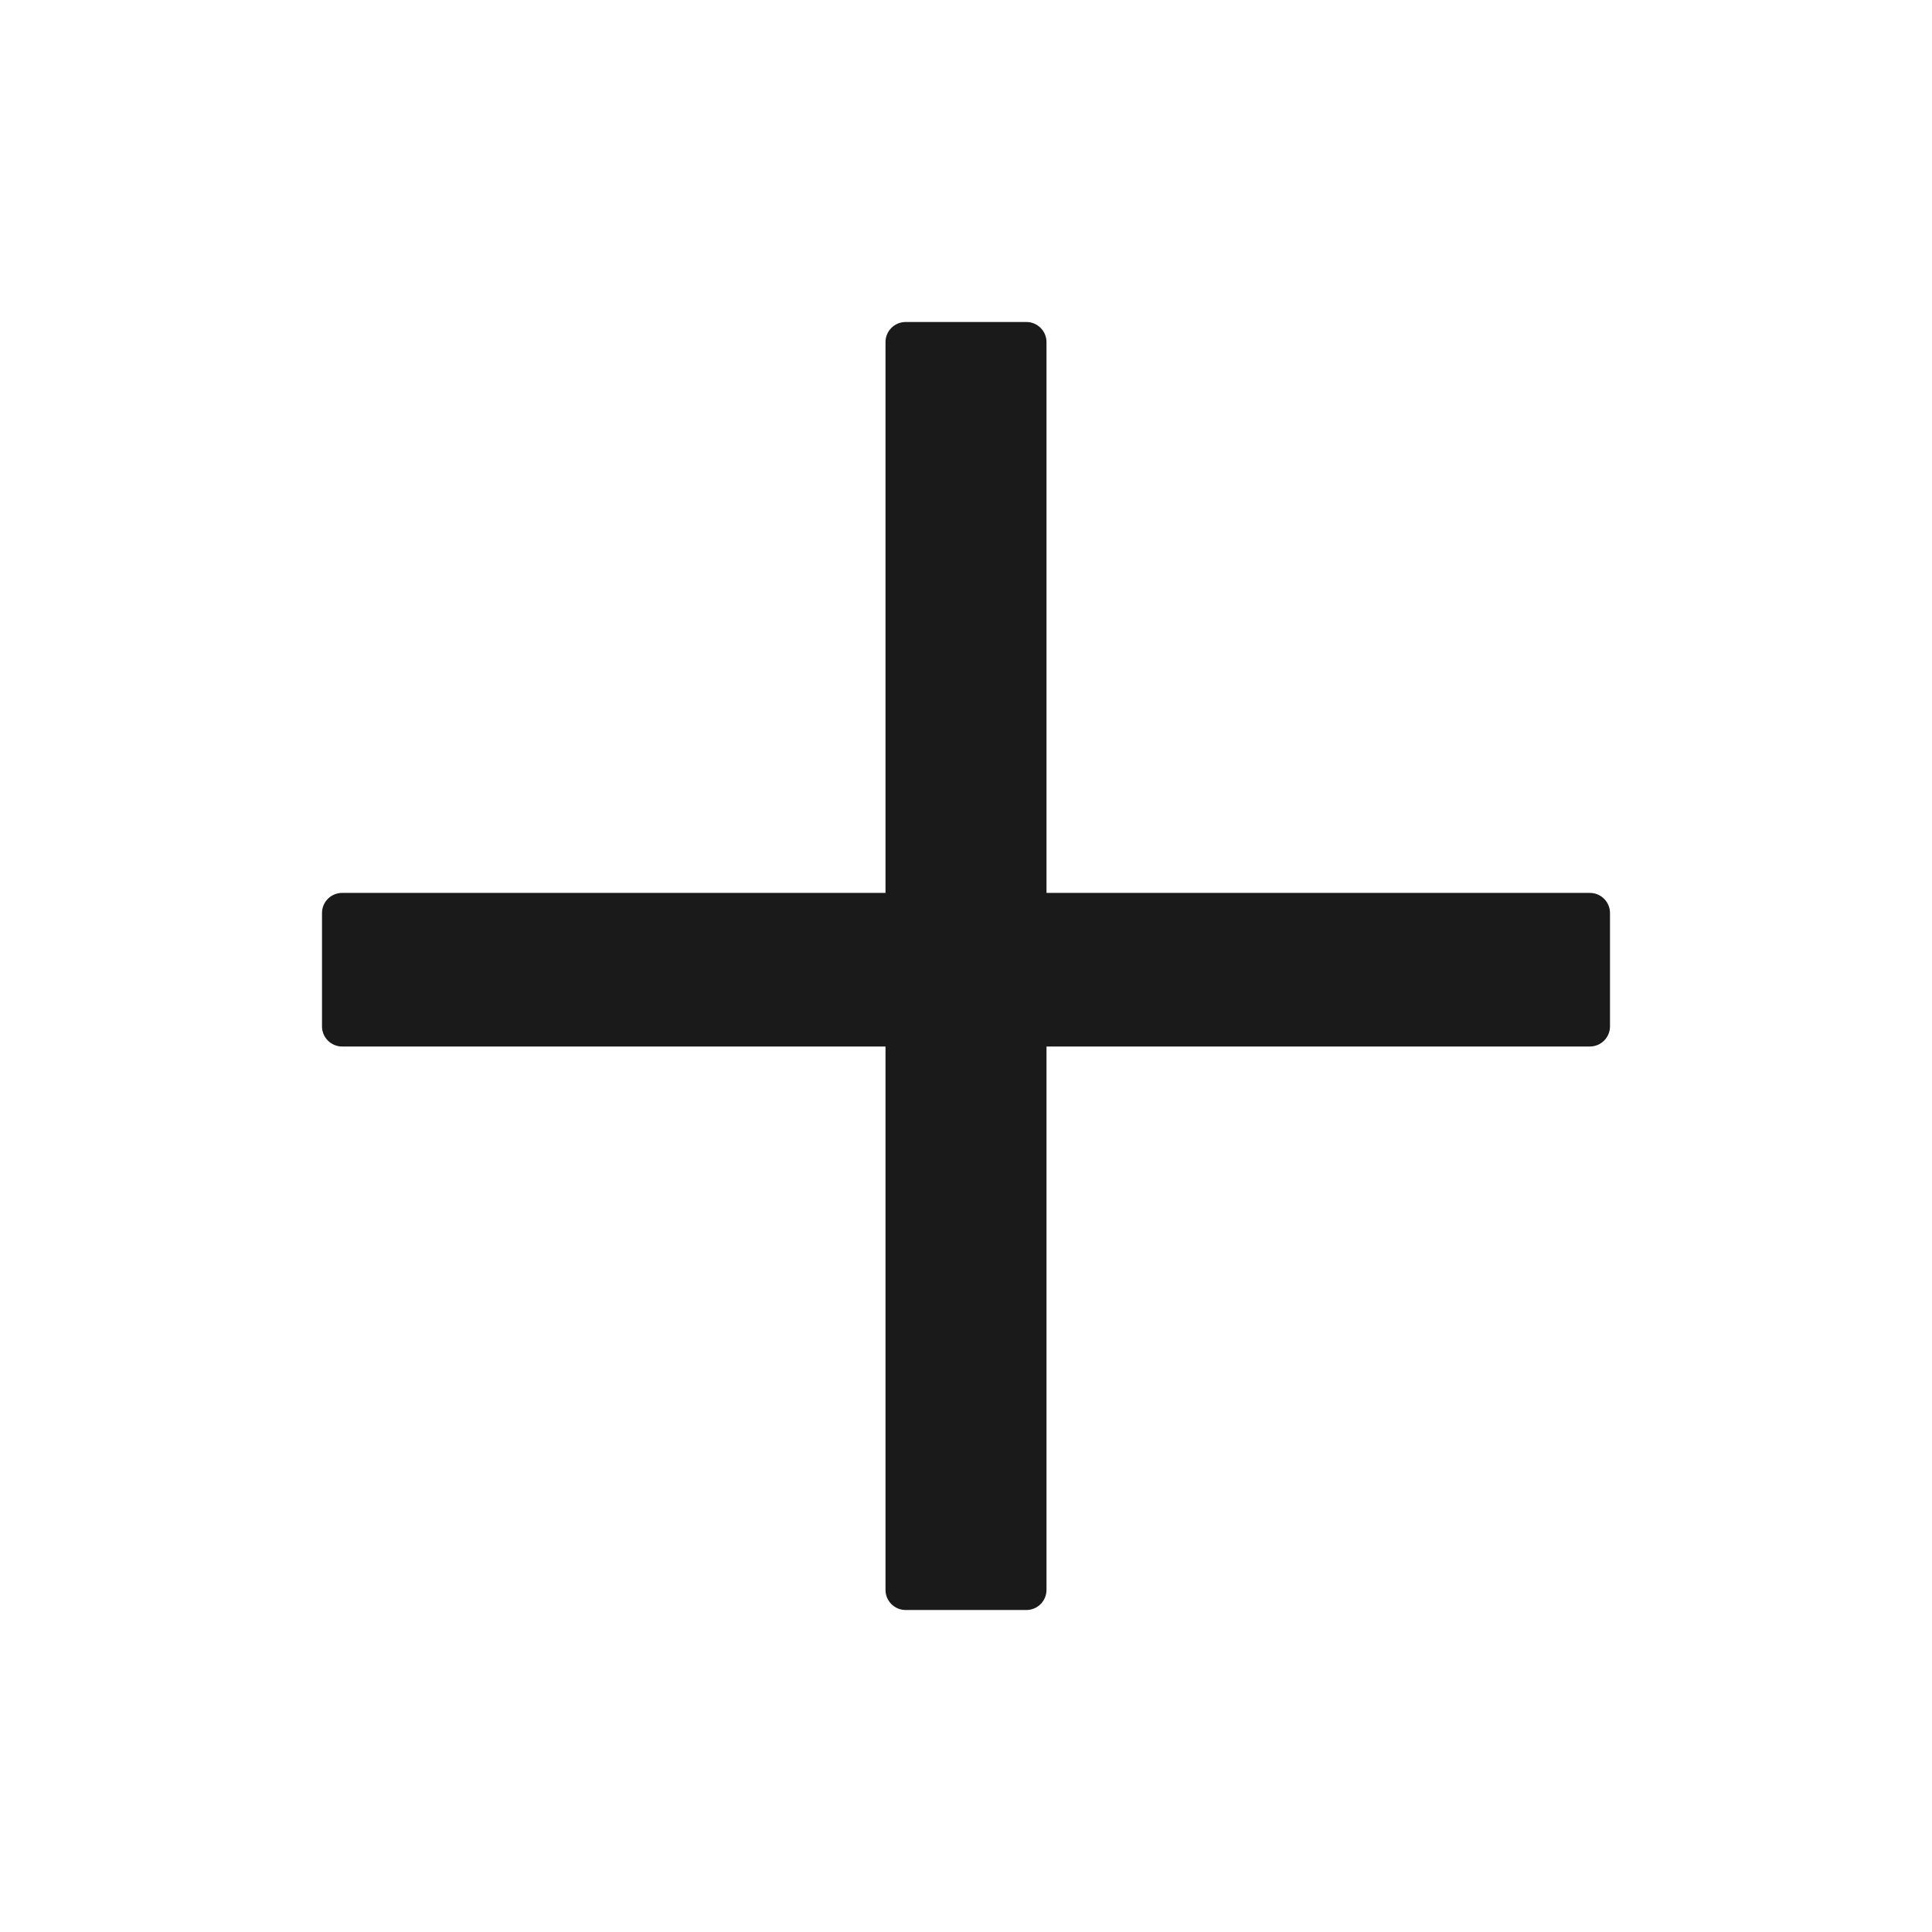
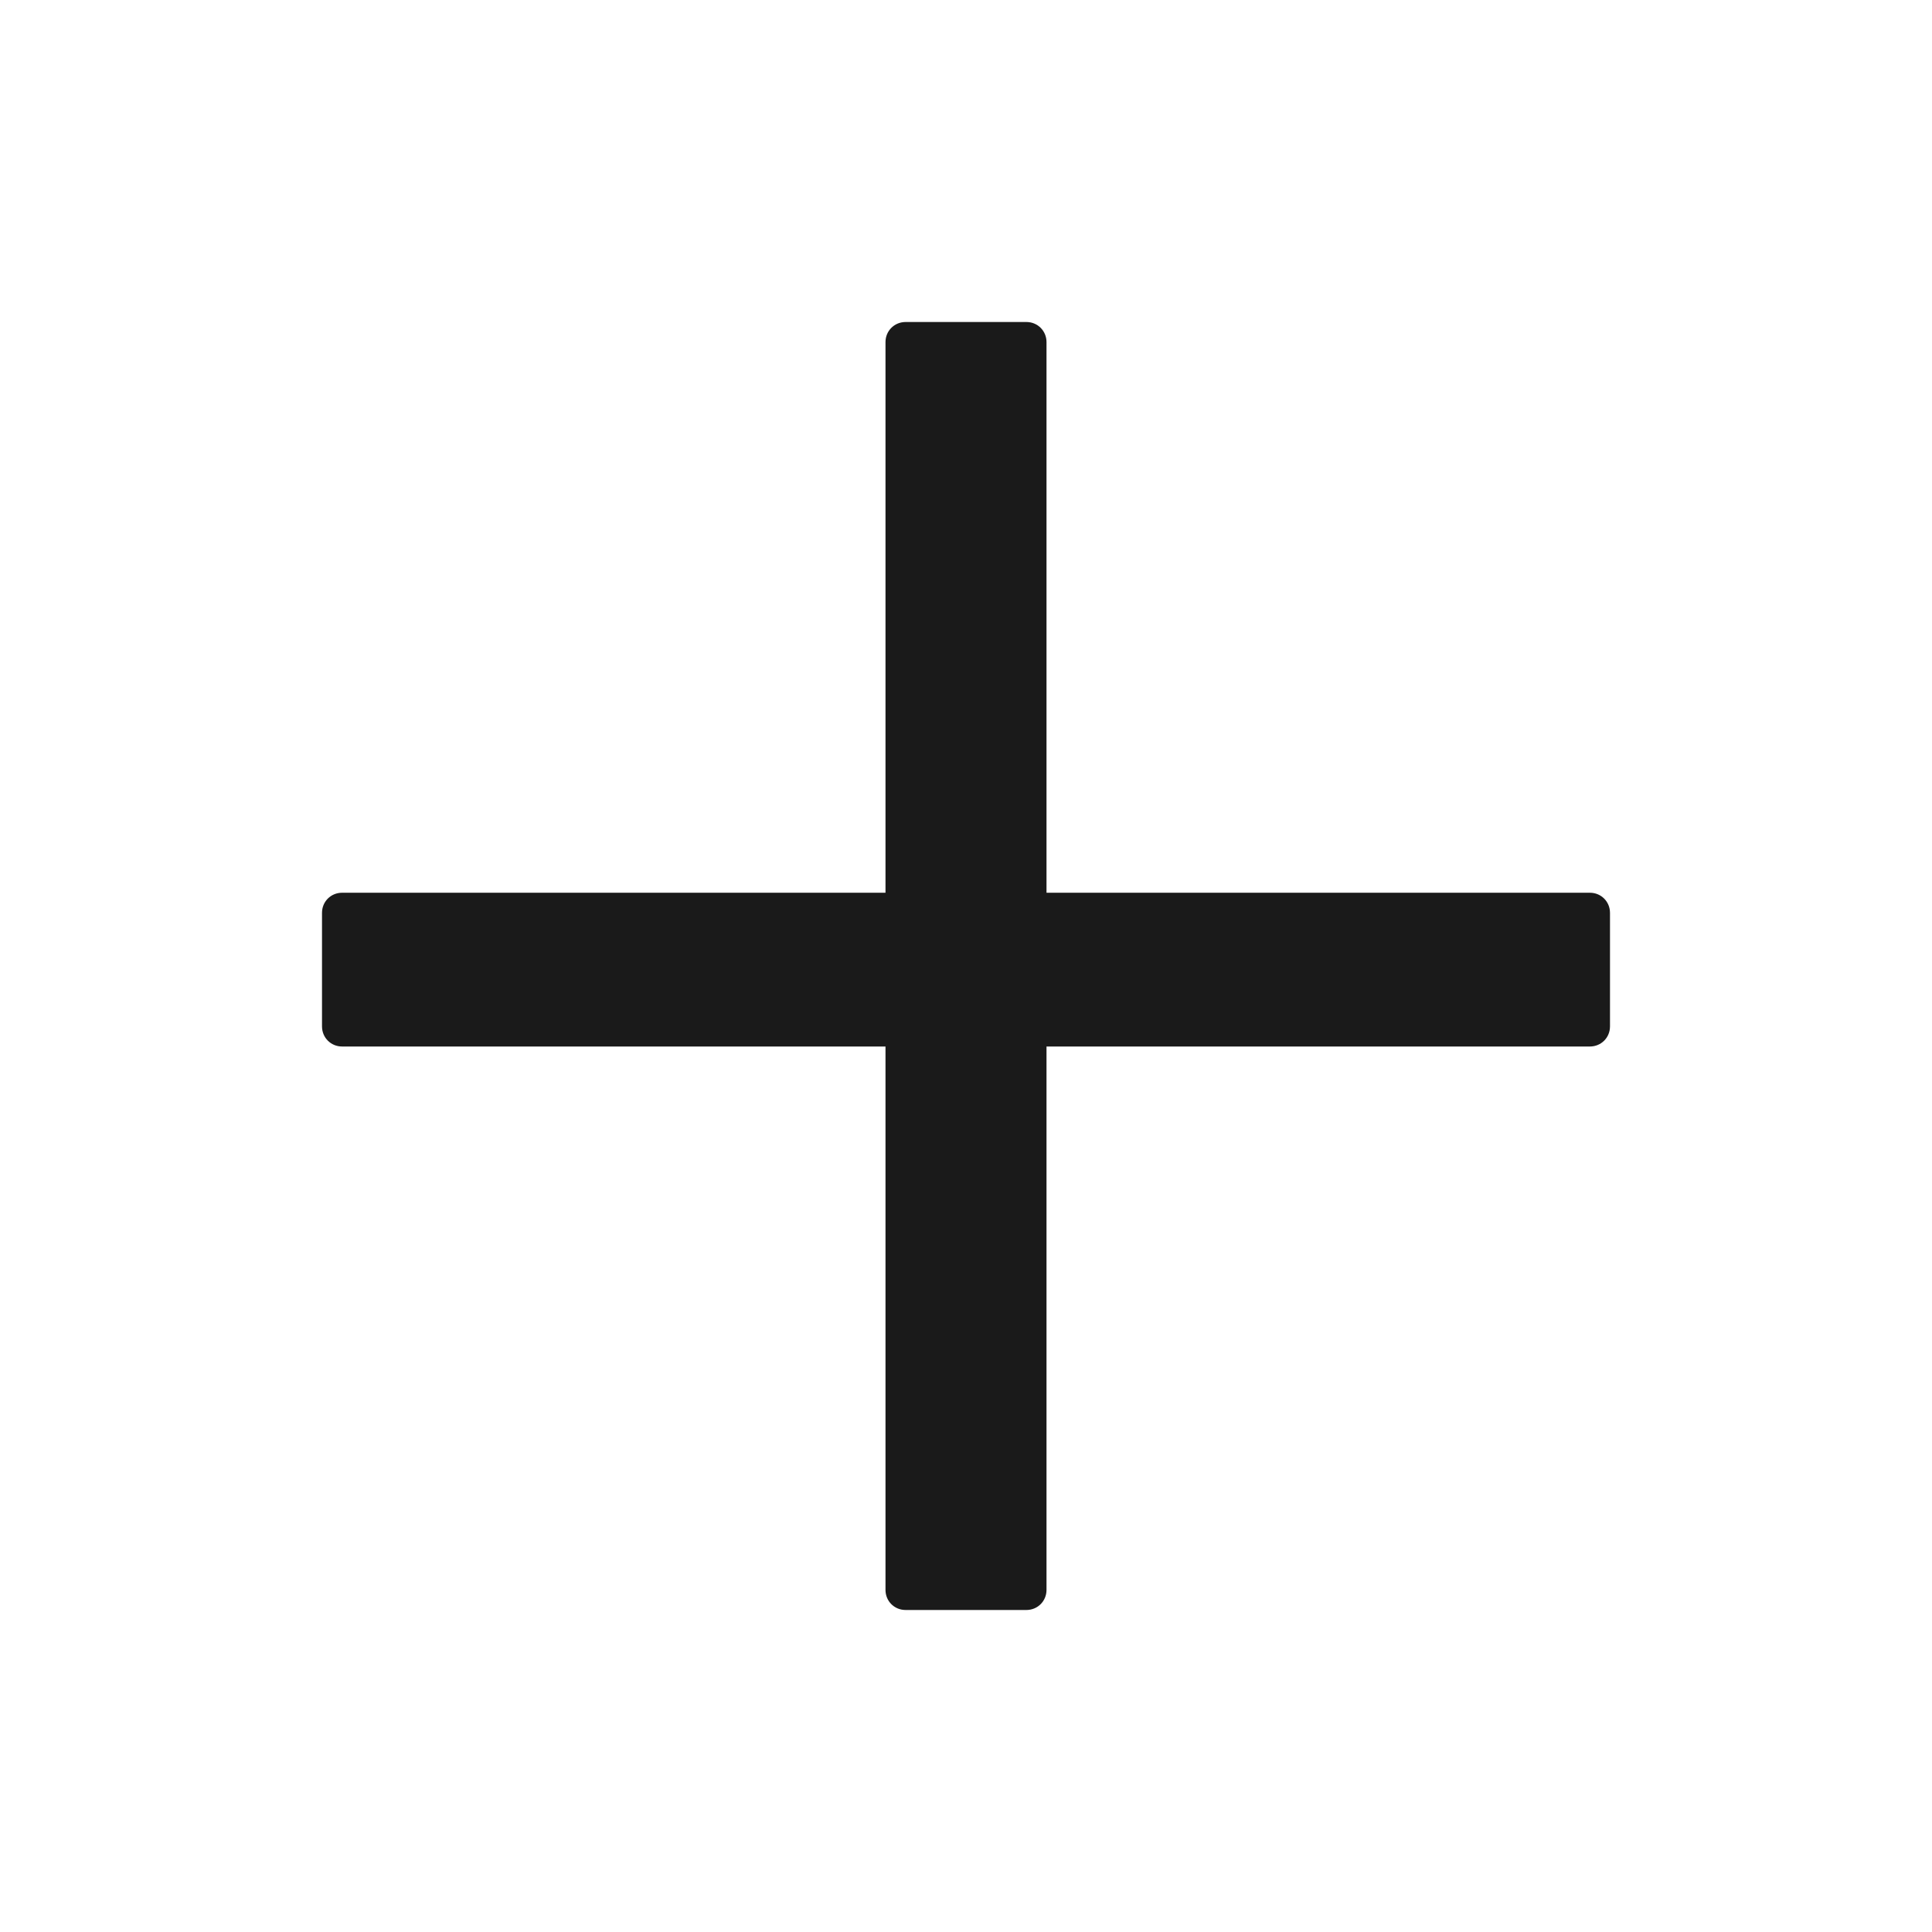
- <svg xmlns="http://www.w3.org/2000/svg" fill="none" version="1.1" width="48" height="48" viewBox="0 0 48 48">
-   <defs>
-     <clipPath id="relay_svg_fL7aoR">
-       <path d="M0 0L48 0L48 48L0 48L0 0Z" />
-     </clipPath>
-   </defs>
-   <g style="mix-blend-mode:pass-through;opacity: 1;" transform="matrix(1,0,0,1,0,0)">
-     <g clip-path="url(#relay_svg_fL7aoR)">
-       <g style="mix-blend-mode:pass-through;opacity: 1;" transform="matrix(1,0,0,1,8,8)">
-         <path d="M18 0.5C18 0.224 17.776 0 17.5 0L14.5 0C14.224 0 14 0.224 14 0.5L14 14.184L0.5 14.184C0.224 14.184 0 14.408 0 14.684L0 17.5C0 17.776 0.224 18 0.5 18L14 18L14 31.5C14 31.776 14.224 32 14.5 32L17.5 32C17.776 32 18 31.776 18 31.5L18 18L31.5 18C31.776 18 32 17.776 32 17.5L32 14.684C32 14.408 31.776 14.184 31.5 14.184L18 14.184L18 0.5L18 0.5Z" fill-rule="NONZERO" fill="#1a1a1a" fill-opacity="1" style="mix-blend-mode:normal" />
-       </g>
-     </g>
-   </g>
+ <svg xmlns="http://www.w3.org/2000/svg" version="1.1" viewBox="0 0 1024 1024">
+   <path d="M554.67 181.33c0-5.97-4.69-10.67-10.67-10.66h-64c-5.97 0-10.67 4.69-10.67 10.66v291.84h-288c-5.97 0-10.67 4.69-10.66 10.67v60.16c0 5.97 4.69 10.67 10.66 10.67h288v288c0 5.97 4.69 10.67 10.67 10.66h64c5.97 0 10.67-4.69 10.67-10.66v-288h288c5.97 0 10.67-4.69 10.66-10.67v-60.16c0-5.97-4.69-10.67-10.66-10.67h-288v-291.84z" fill="#1A1A1A" p-id="0" />
</svg>
